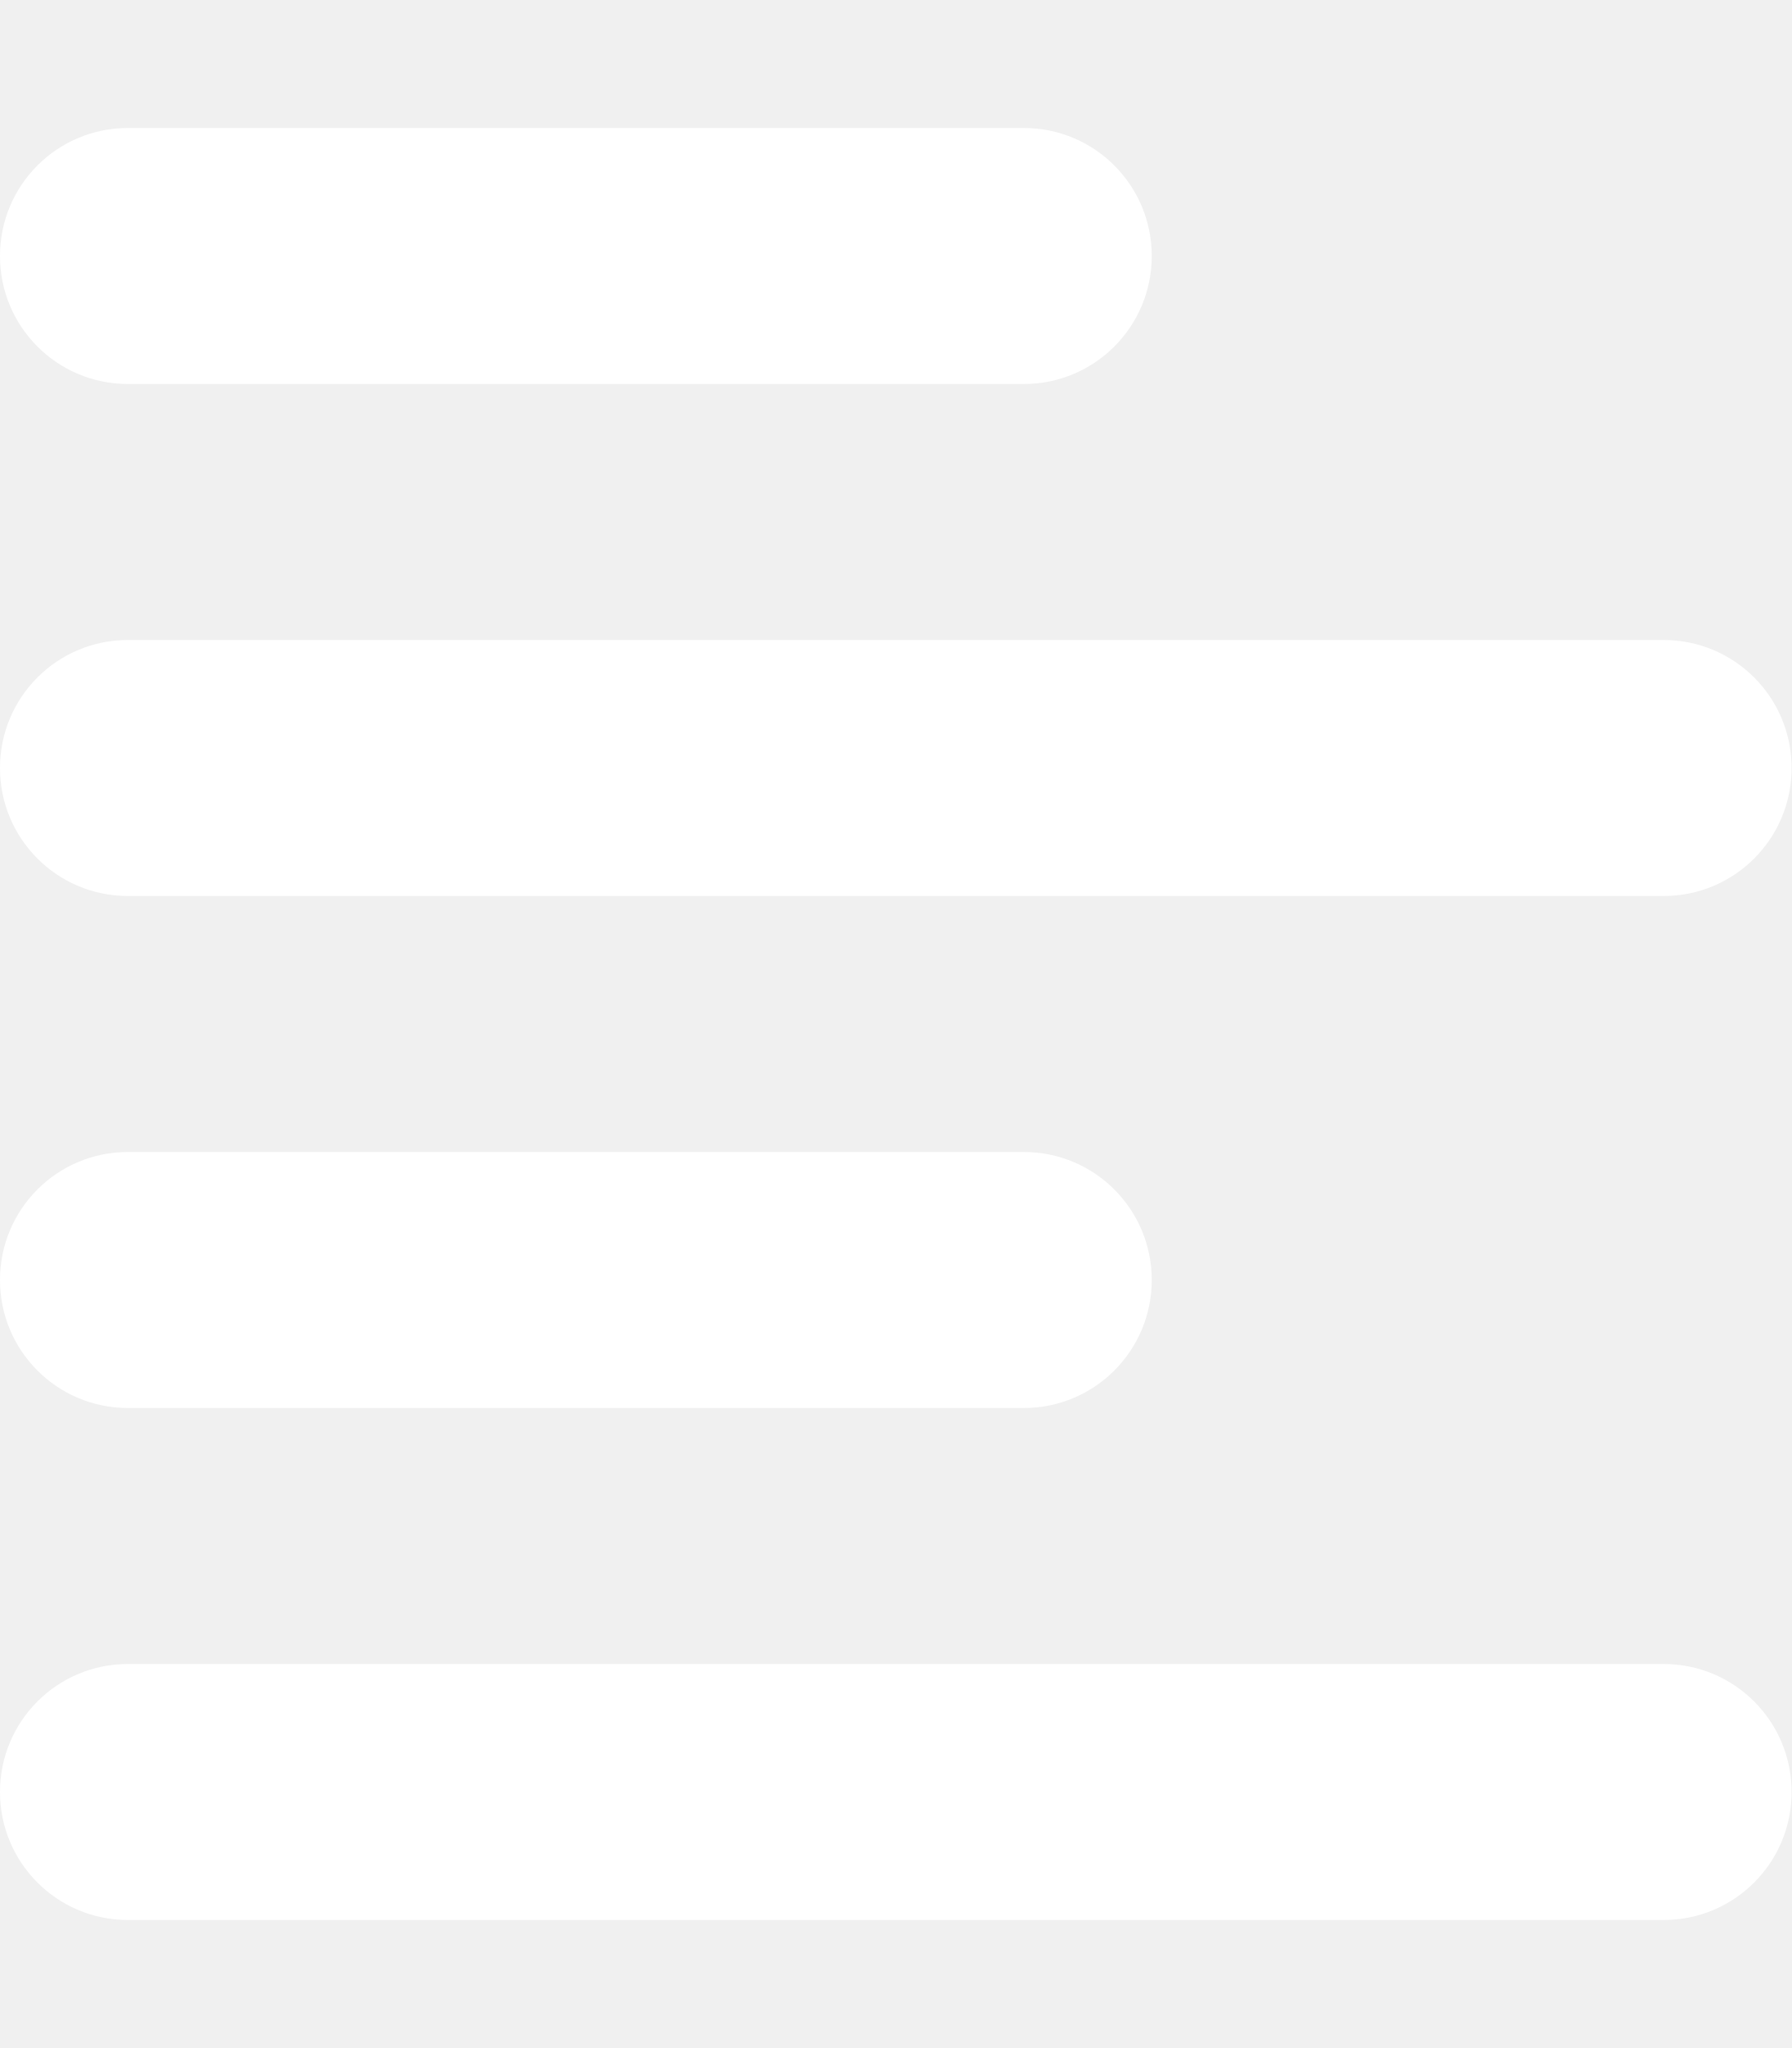
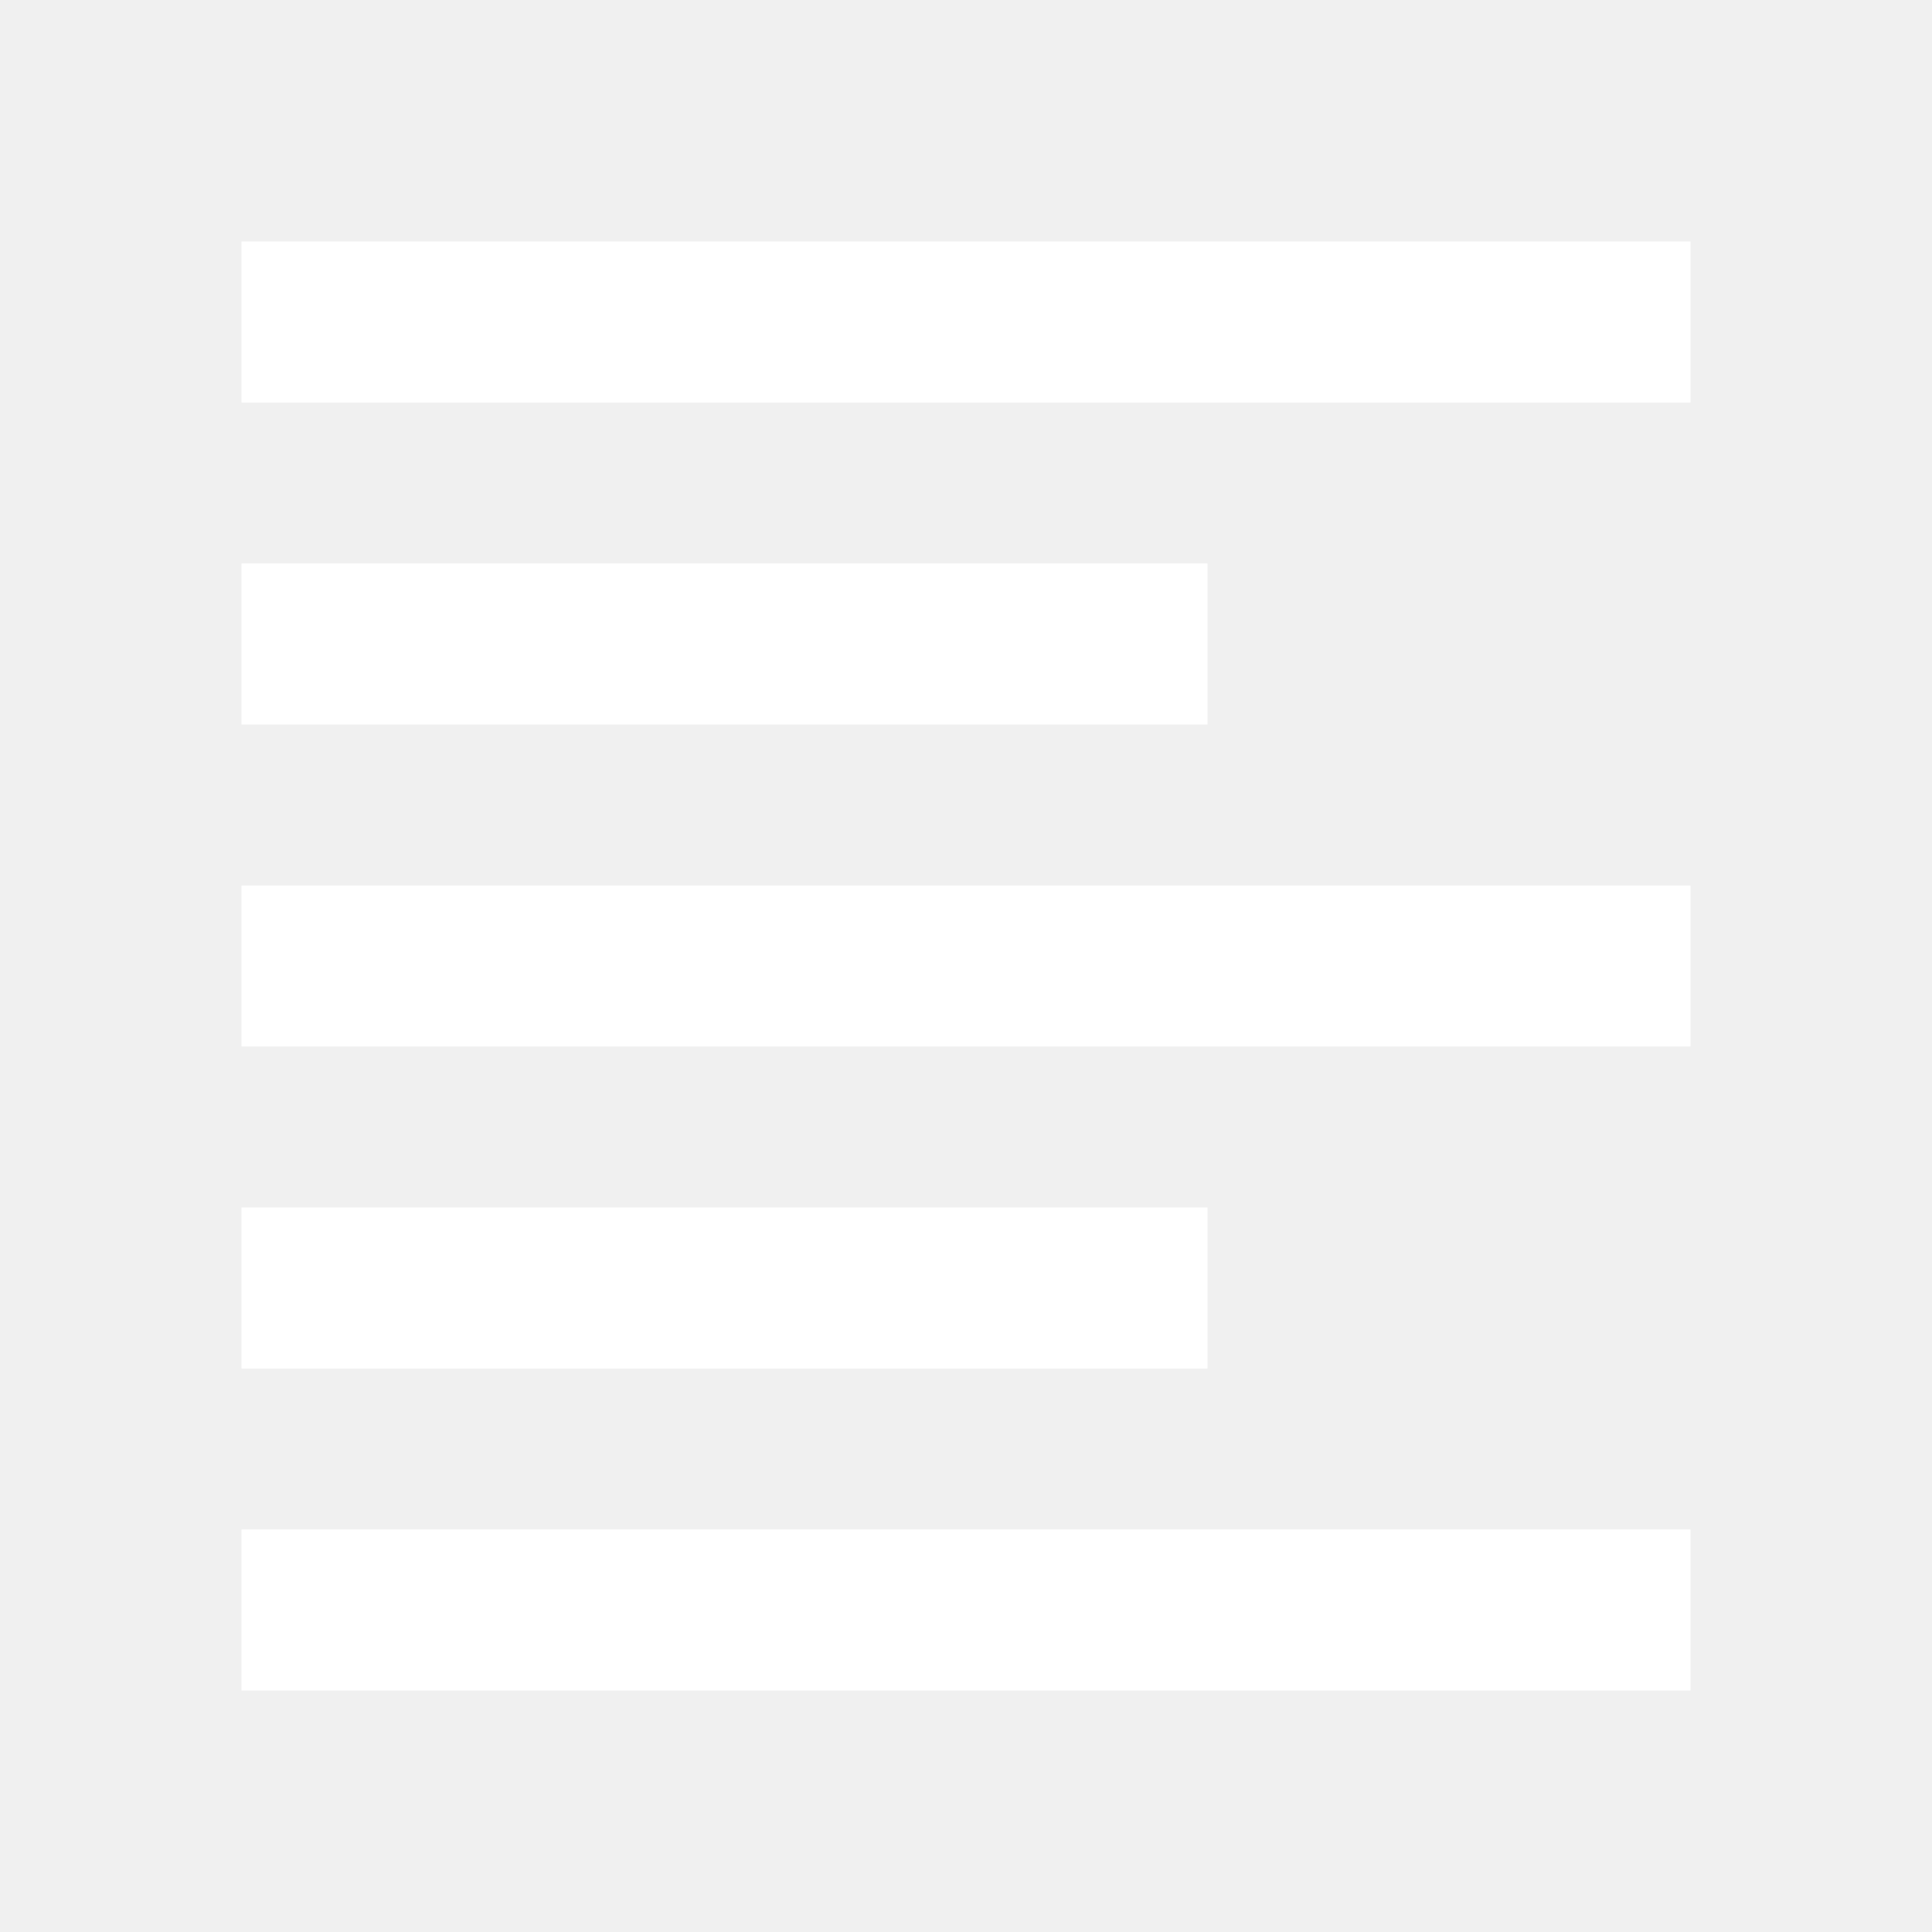
- <svg xmlns="http://www.w3.org/2000/svg" viewBox="0 0 448 512" fill="#ffffff">
-   <path d="M288 64c0 17.7-14.3 32-32 32H32C14.3 96 0 81.7 0 64S14.3 32 32 32H256c17.7 0 32 14.3 32 32zm0 256c0 17.7-14.3 32-32 32H32c-17.7 0-32-14.3-32-32s14.3-32 32-32H256c17.7 0 32 14.3 32 32zM0 192c0-17.7 14.3-32 32-32H416c17.7 0 32 14.3 32 32s-14.3 32-32 32H32c-17.7 0-32-14.3-32-32zM448 448c0 17.7-14.3 32-32 32H32c-17.7 0-32-14.3-32-32s14.3-32 32-32H416c17.7 0 32 14.3 32 32z" />
+ <svg xmlns="http://www.w3.org/2000/svg" height="18px" viewBox="0 0 24 24" width="18px" fill="#FFFFFF">
+   <path d="M0 0h24v24H0V0z" fill="none" />
+   <path d="M15 15H3v2h12v-2zm0-8H3v2h12V7zM3 13h18v-2H3v2zm0 8h18v-2H3v2zM3 3v2h18V3H3z" />
</svg>
